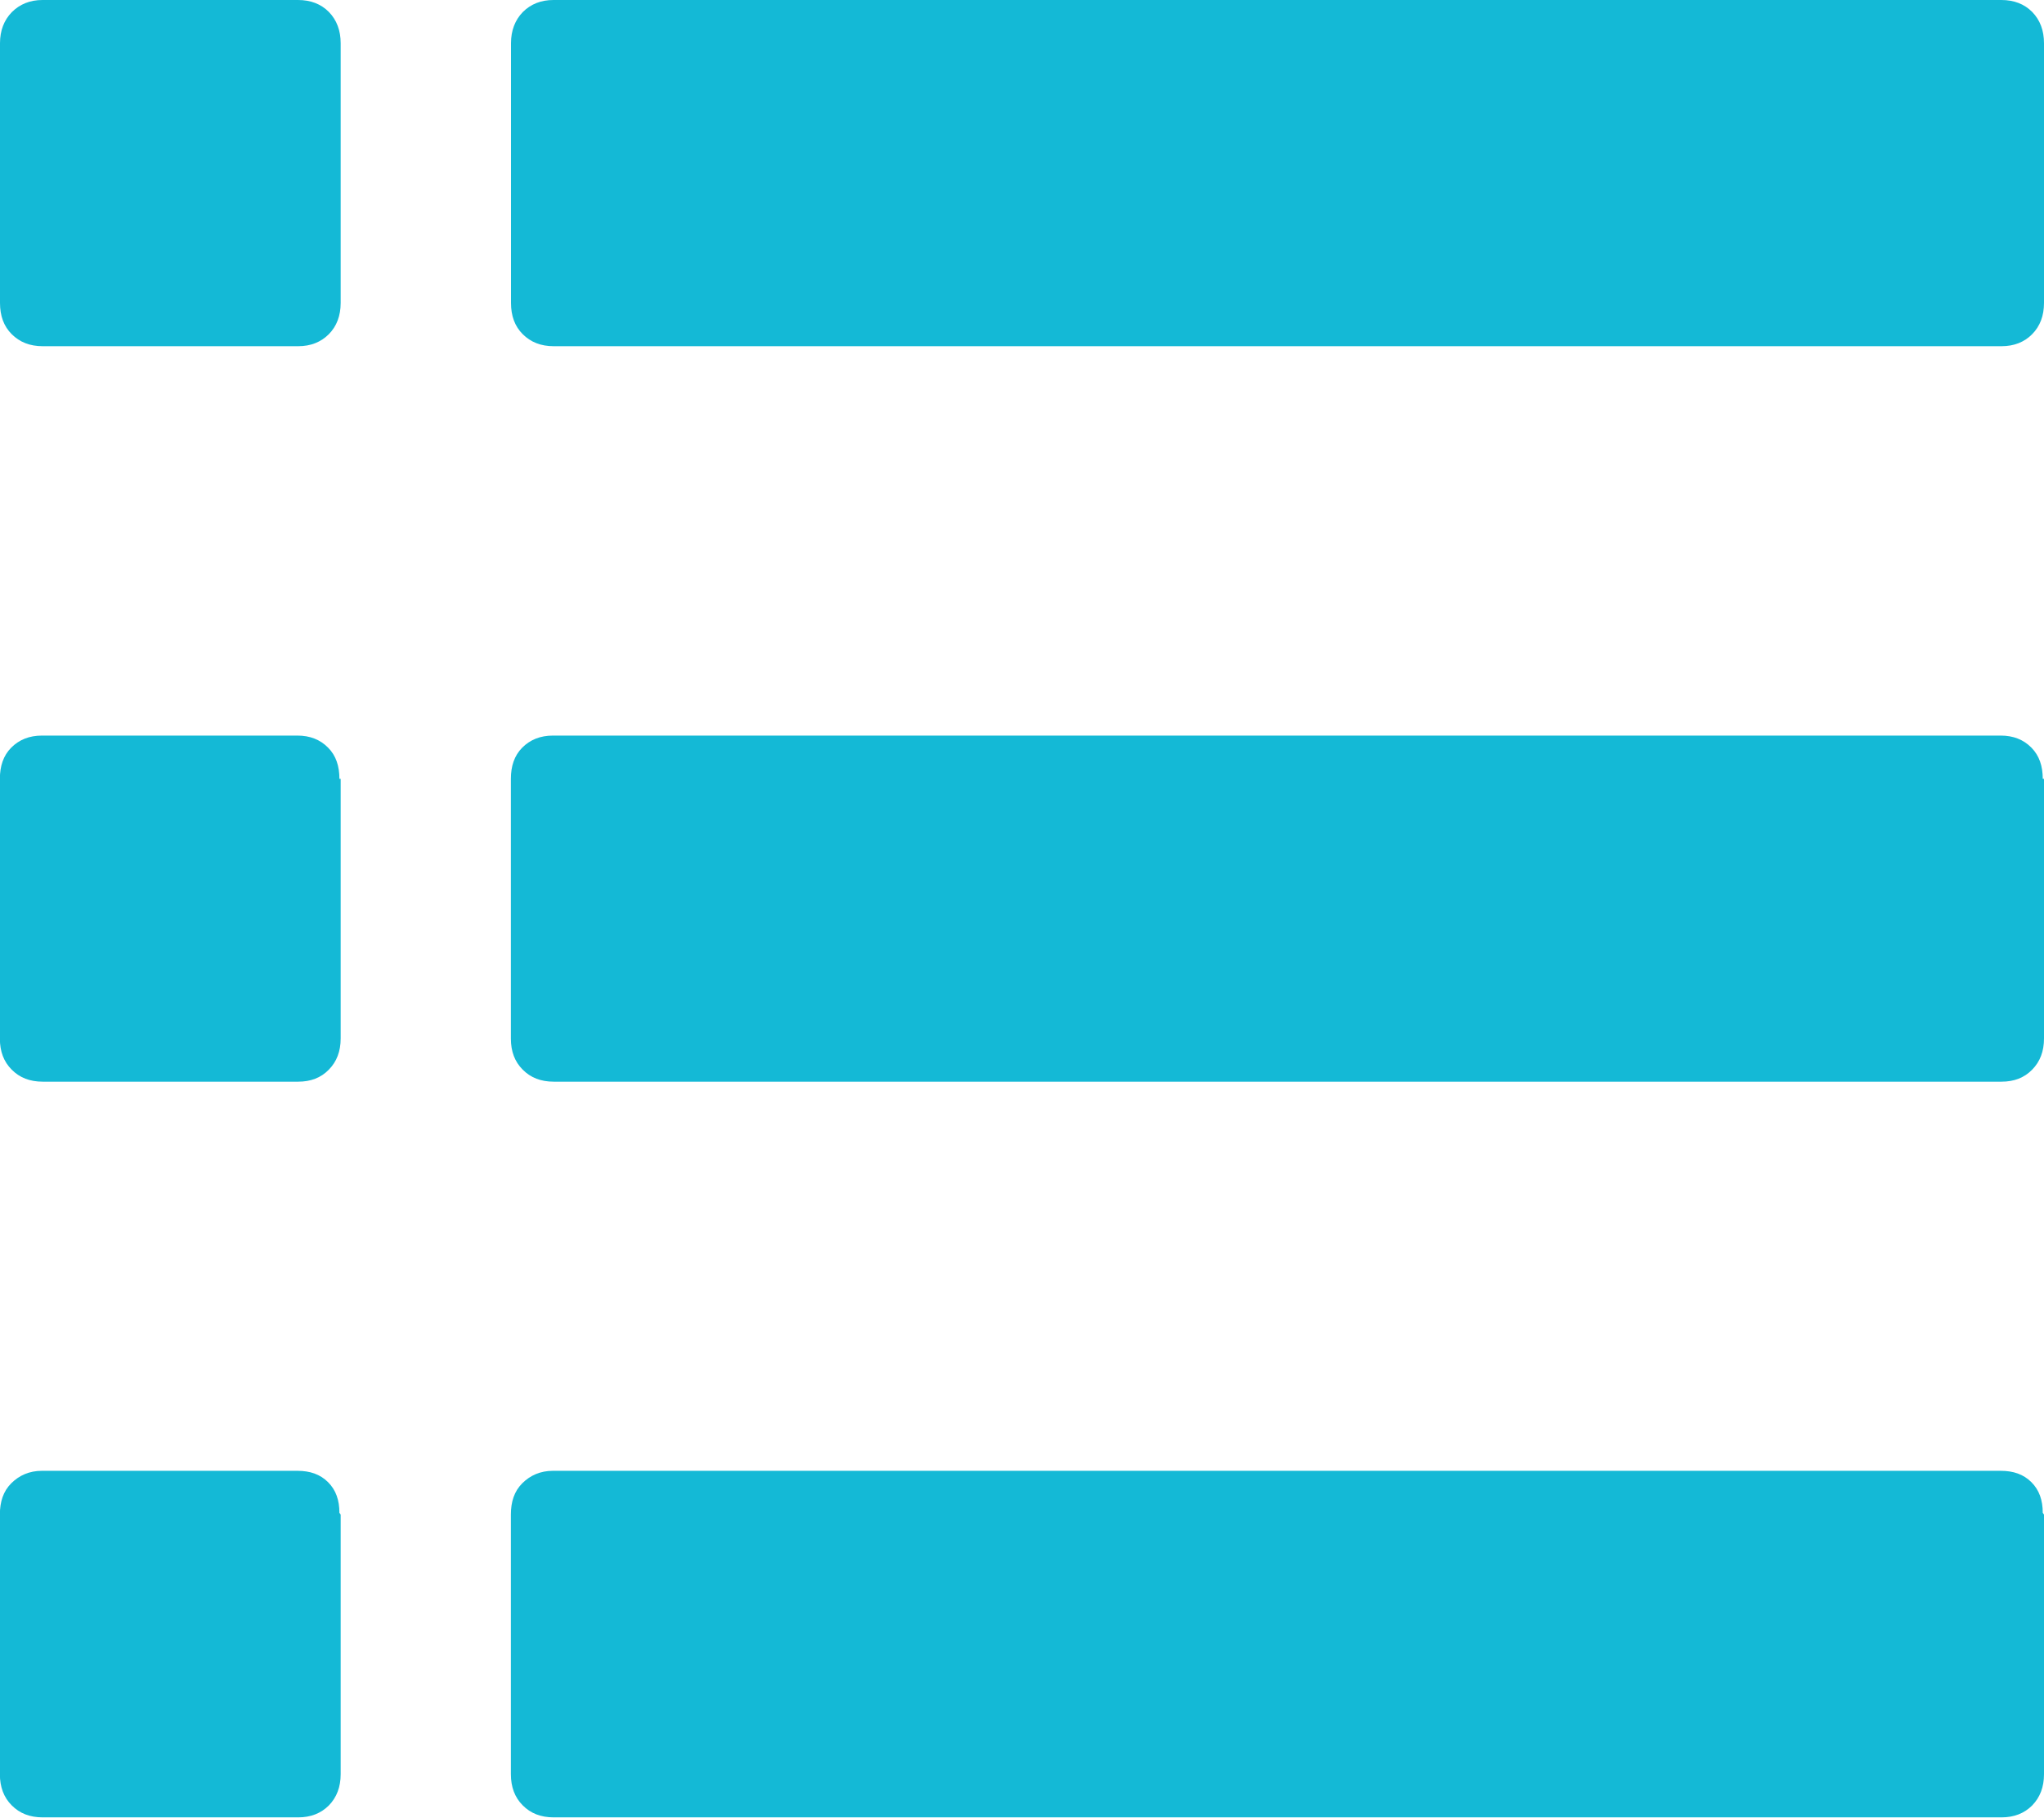
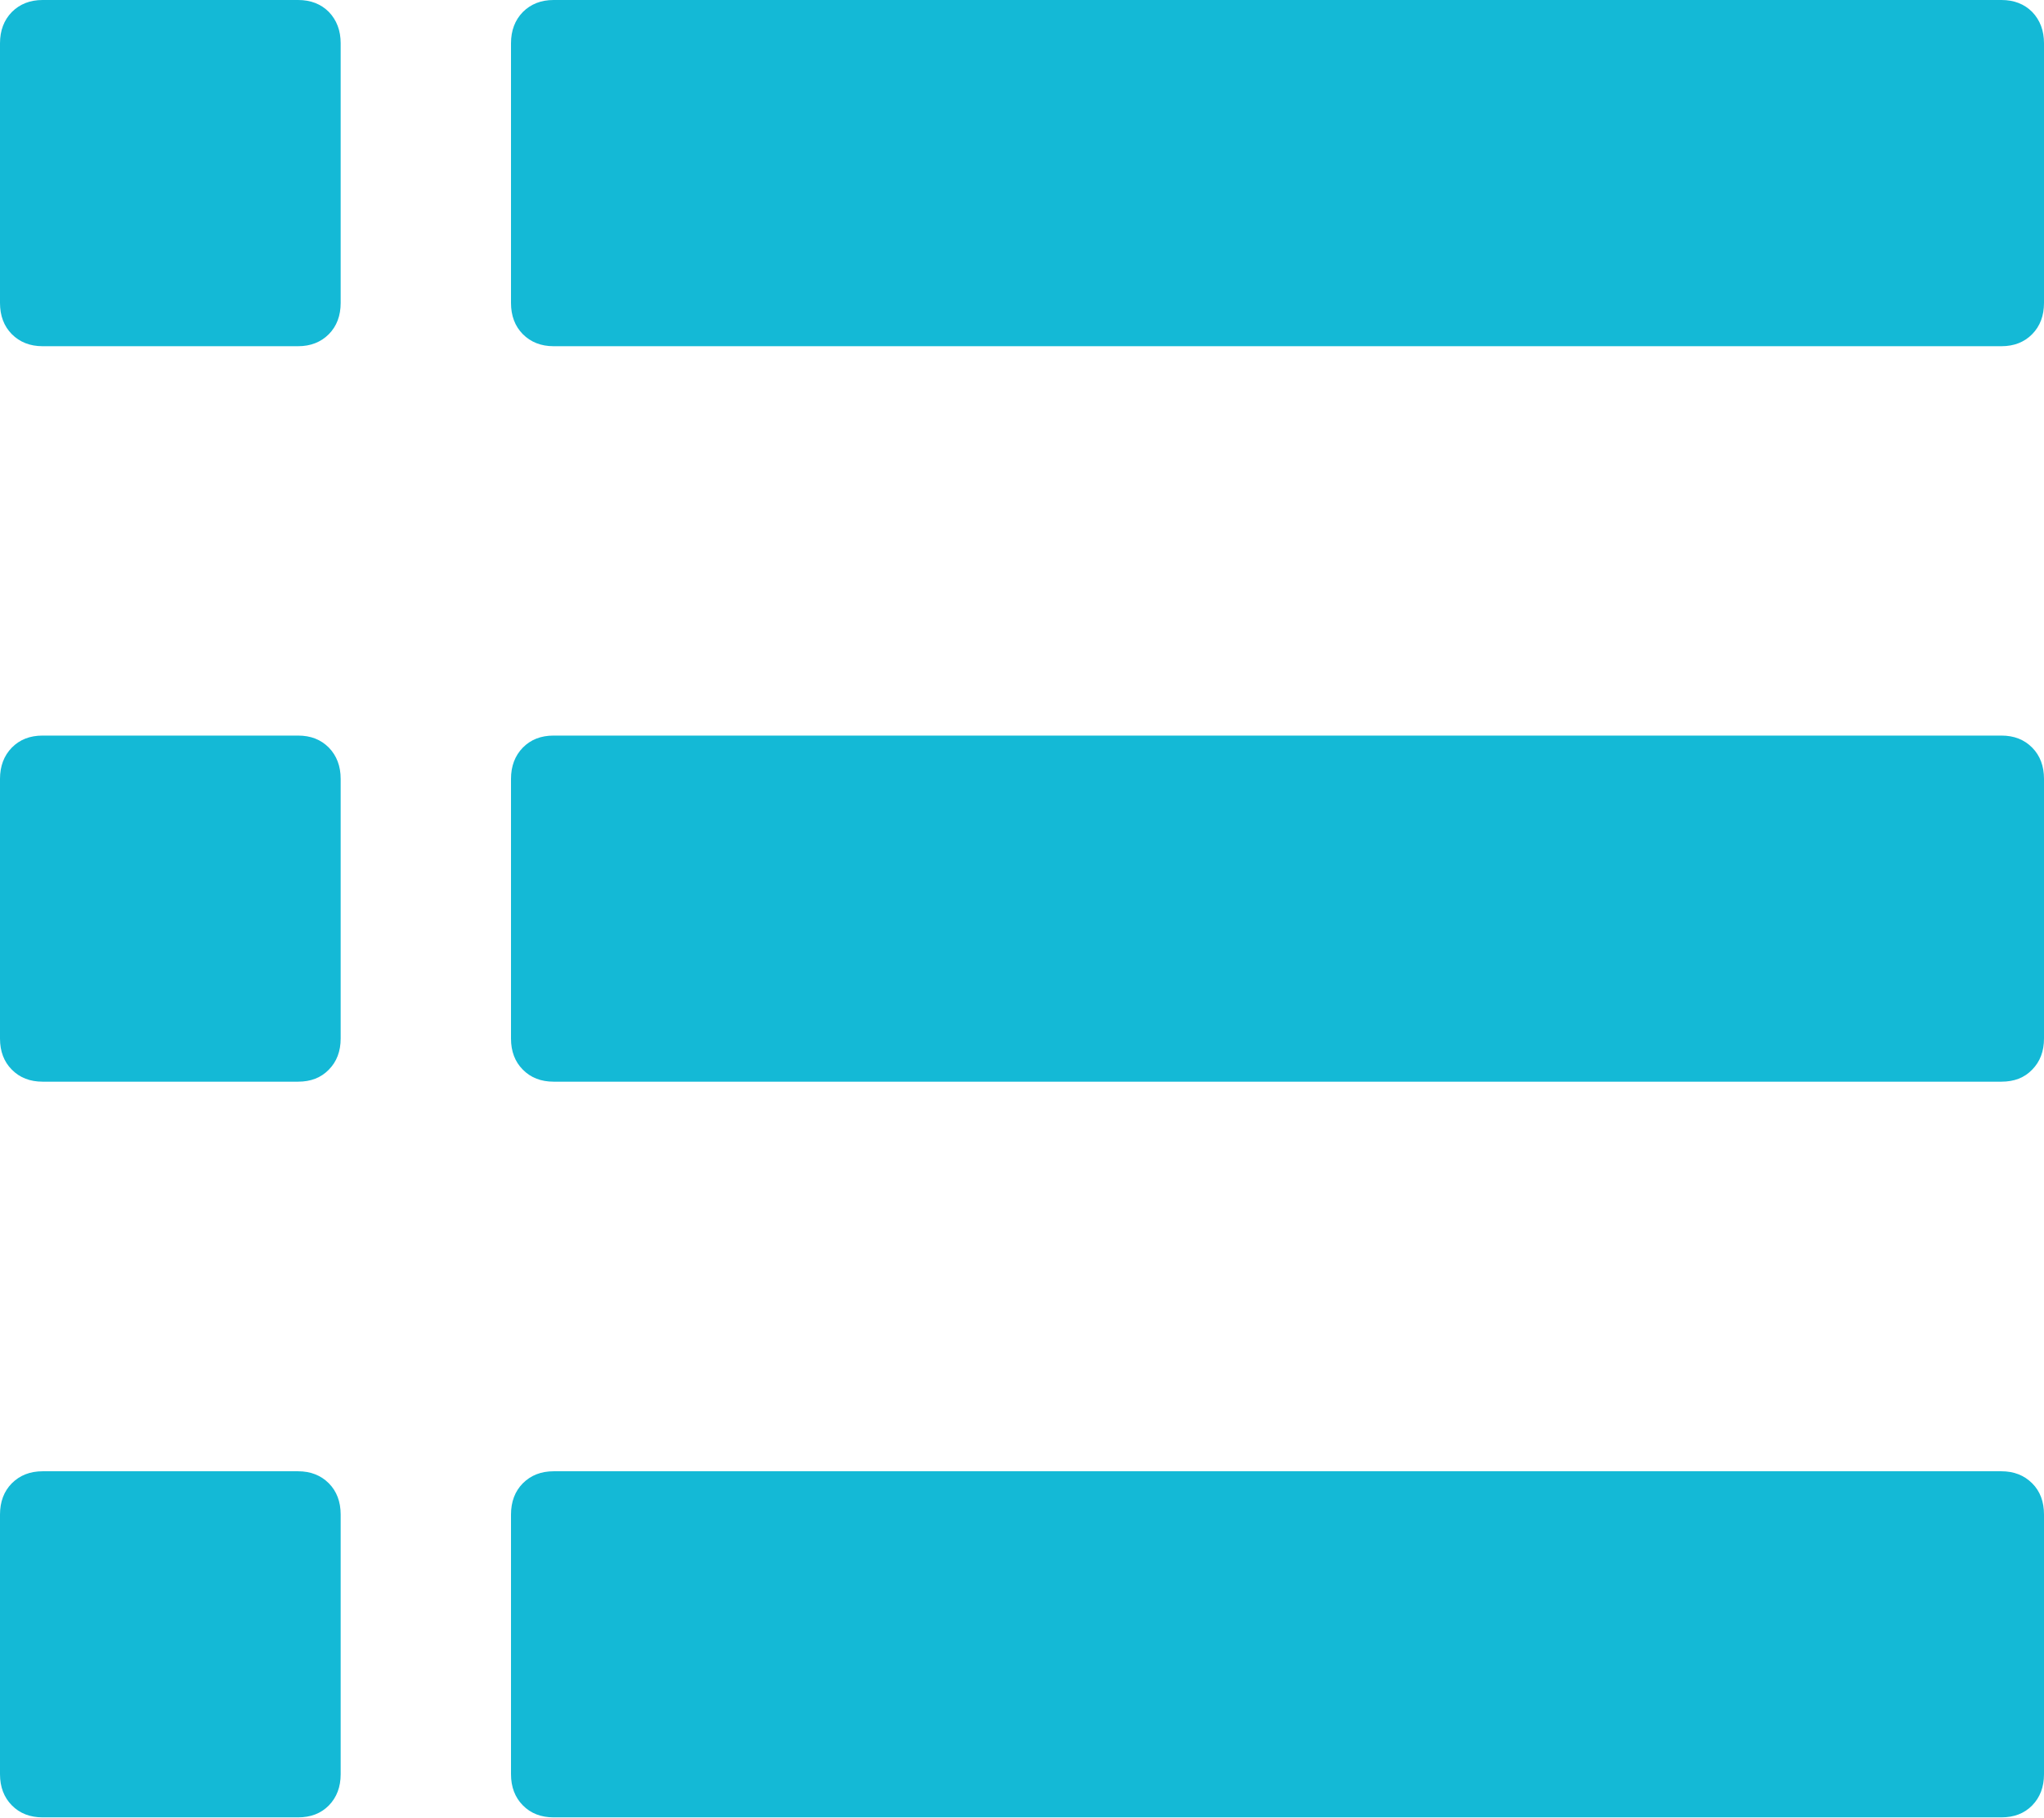
- <svg xmlns="http://www.w3.org/2000/svg" width="18" height="16" viewBox="0 0 18 16">
-   <path fill="#14B9D6" d="M3 .38v2.287c0 .113-.035.205-.104.275-.07.07-.16.106-.27.106H.376c-.113 0-.203-.036-.273-.106S0 2.78 0 2.667V.38C0 .27.035.178.104.107.174.037.264 0 .374 0h2.25c.112 0 .202.035.272.105C2.966.177 3 .27 3 .38zm0 6.477v2.286c0 .113-.035.204-.104.274-.07.072-.16.106-.27.106H.376c-.113 0-.203-.035-.273-.106-.07-.07-.104-.16-.104-.273V6.857c0-.112.03-.204.1-.275.07-.07.16-.106.27-.106h2.25c.11 0 .2.035.27.106.07.07.1.163.1.275zm0 6.477v2.286c0 .113-.035.204-.104.275-.07.07-.16.105-.27.105H.376c-.113 0-.203-.035-.273-.106-.07-.07-.104-.162-.104-.274v-2.286c0-.113.03-.205.1-.275.07-.07.16-.11.27-.11h2.25c.11 0 .2.03.27.1s.1.16.1.27zM18 .38v2.287c0 .113-.035.205-.104.275s-.16.106-.27.106H4.876c-.113 0-.203-.036-.273-.106S4.5 2.78 4.5 2.667V.38c0-.11.035-.203.104-.274.07-.07.16-.106.27-.106h12.75c.112 0 .202.035.272.105.07.072.104.164.104.276zm0 6.477v2.286c0 .113-.035.204-.104.274-.07.072-.16.106-.27.106H4.876c-.113 0-.203-.035-.273-.106-.07-.07-.104-.16-.104-.273V6.857c0-.112.03-.204.1-.275.07-.07.16-.106.27-.106h12.75c.11 0 .2.035.27.106s.1.163.1.275zm0 6.477v2.286c0 .113-.035.204-.104.275-.07.07-.16.105-.27.105H4.876c-.113 0-.203-.035-.273-.106-.07-.07-.104-.162-.104-.274v-2.286c0-.113.03-.205.1-.275.07-.07.16-.11.27-.11h12.75c.11 0 .2.03.27.1s.1.16.1.27z" />
+ <svg xmlns="http://www.w3.org/2000/svg" version="1.1" x="0px" y="0px" width="18px" height="16px" viewBox="0 0 18 16" enable-background="new 0 0 18 16" xml:space="preserve">
+   <g id="Layer_2">
+ </g>
+   <g id="Layer_1">
+     <g>
+       <path fill="#14B9D6" d="M3,0.381v2.286C3,2.78,2.965,2.872,2.896,2.942c-0.07,0.07-0.16,0.106-0.271,0.106h-2.25    c-0.111,0-0.201-0.036-0.271-0.106C0.035,2.872,0,2.78,0,2.667V0.381c0-0.112,0.035-0.204,0.104-0.275    C0.174,0.036,0.264,0,0.375,0h2.25c0.111,0,0.201,0.035,0.271,0.105C2.965,0.177,3,0.269,3,0.381z M3,6.857v2.286    c0,0.113-0.035,0.204-0.104,0.274c-0.07,0.072-0.16,0.106-0.271,0.106h-2.25c-0.111,0-0.201-0.035-0.271-0.106    C0.035,9.348,0,9.256,0,9.144V6.857c0-0.112,0.035-0.204,0.104-0.275c0.07-0.071,0.16-0.106,0.271-0.106h2.25    c0.111,0,0.201,0.035,0.271,0.106C2.965,6.653,3,6.745,3,6.857z M3,13.334v2.286c0,0.113-0.035,0.204-0.104,0.275    C2.826,15.966,2.736,16,2.625,16h-2.25c-0.111,0-0.201-0.035-0.271-0.106C0.035,15.824,0,15.732,0,15.62v-2.286    c0-0.113,0.035-0.205,0.104-0.275c0.07-0.07,0.16-0.106,0.271-0.106h2.25c0.111,0,0.201,0.036,0.271,0.106    C2.965,13.129,3,13.221,3,13.334z M18,0.381v2.286c0,0.113-0.035,0.205-0.104,0.275s-0.159,0.106-0.271,0.106H4.875    c-0.111,0-0.201-0.036-0.271-0.106C4.535,2.872,4.5,2.78,4.5,2.667V0.381c0-0.112,0.035-0.204,0.104-0.275    C4.674,0.036,4.764,0,4.875,0h12.75c0.111,0,0.201,0.035,0.271,0.105C17.965,0.177,18,0.269,18,0.381z M18,6.857v2.286    c0,0.113-0.035,0.204-0.104,0.274c-0.069,0.072-0.159,0.106-0.271,0.106H4.875c-0.111,0-0.201-0.035-0.271-0.106    C4.535,9.348,4.5,9.256,4.5,9.144V6.857c0-0.112,0.035-0.204,0.104-0.275c0.07-0.071,0.16-0.106,0.271-0.106h12.75    c0.111,0,0.201,0.035,0.271,0.106S18,6.745,18,6.857z M18,13.334v2.286c0,0.113-0.035,0.204-0.104,0.275    C17.826,15.966,17.736,16,17.625,16H4.875c-0.111,0-0.201-0.035-0.271-0.106C4.535,15.824,4.5,15.732,4.5,15.62v-2.286    c0-0.113,0.035-0.205,0.104-0.275c0.07-0.07,0.16-0.106,0.271-0.106h12.75c0.111,0,0.201,0.036,0.271,0.106S18,13.221,18,13.334z" />
+     </g>
+   </g>
</svg>
